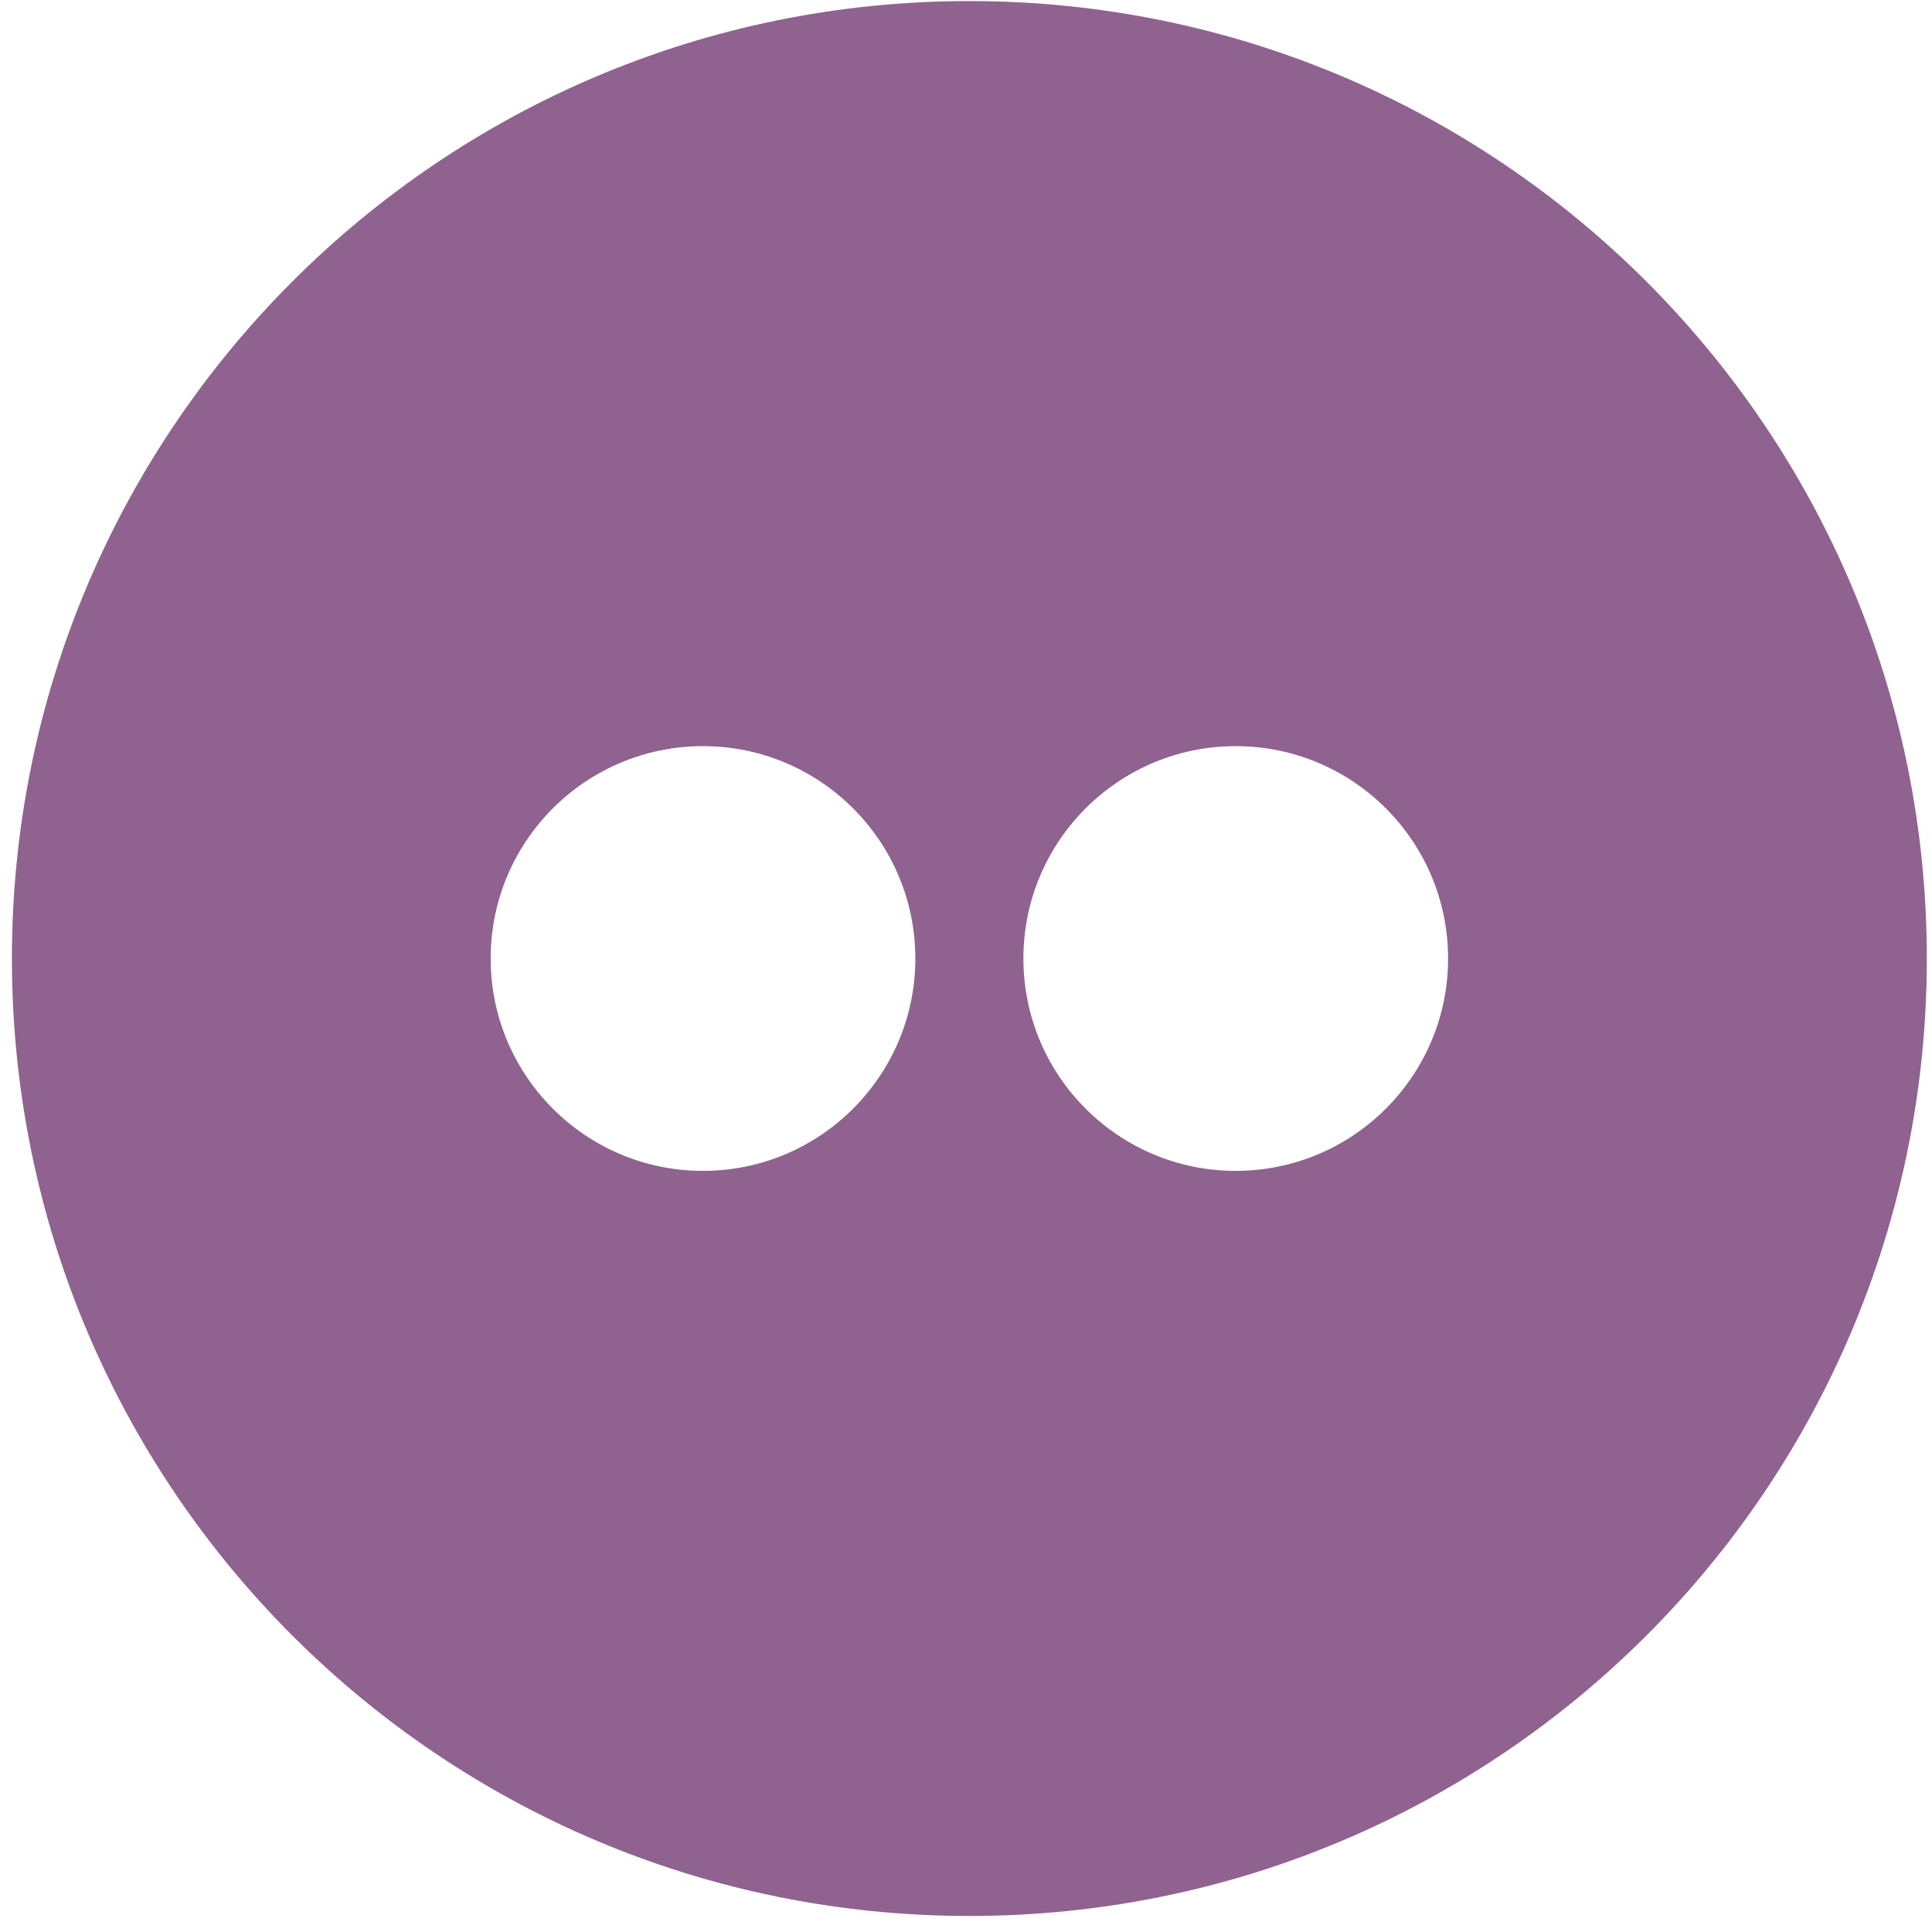
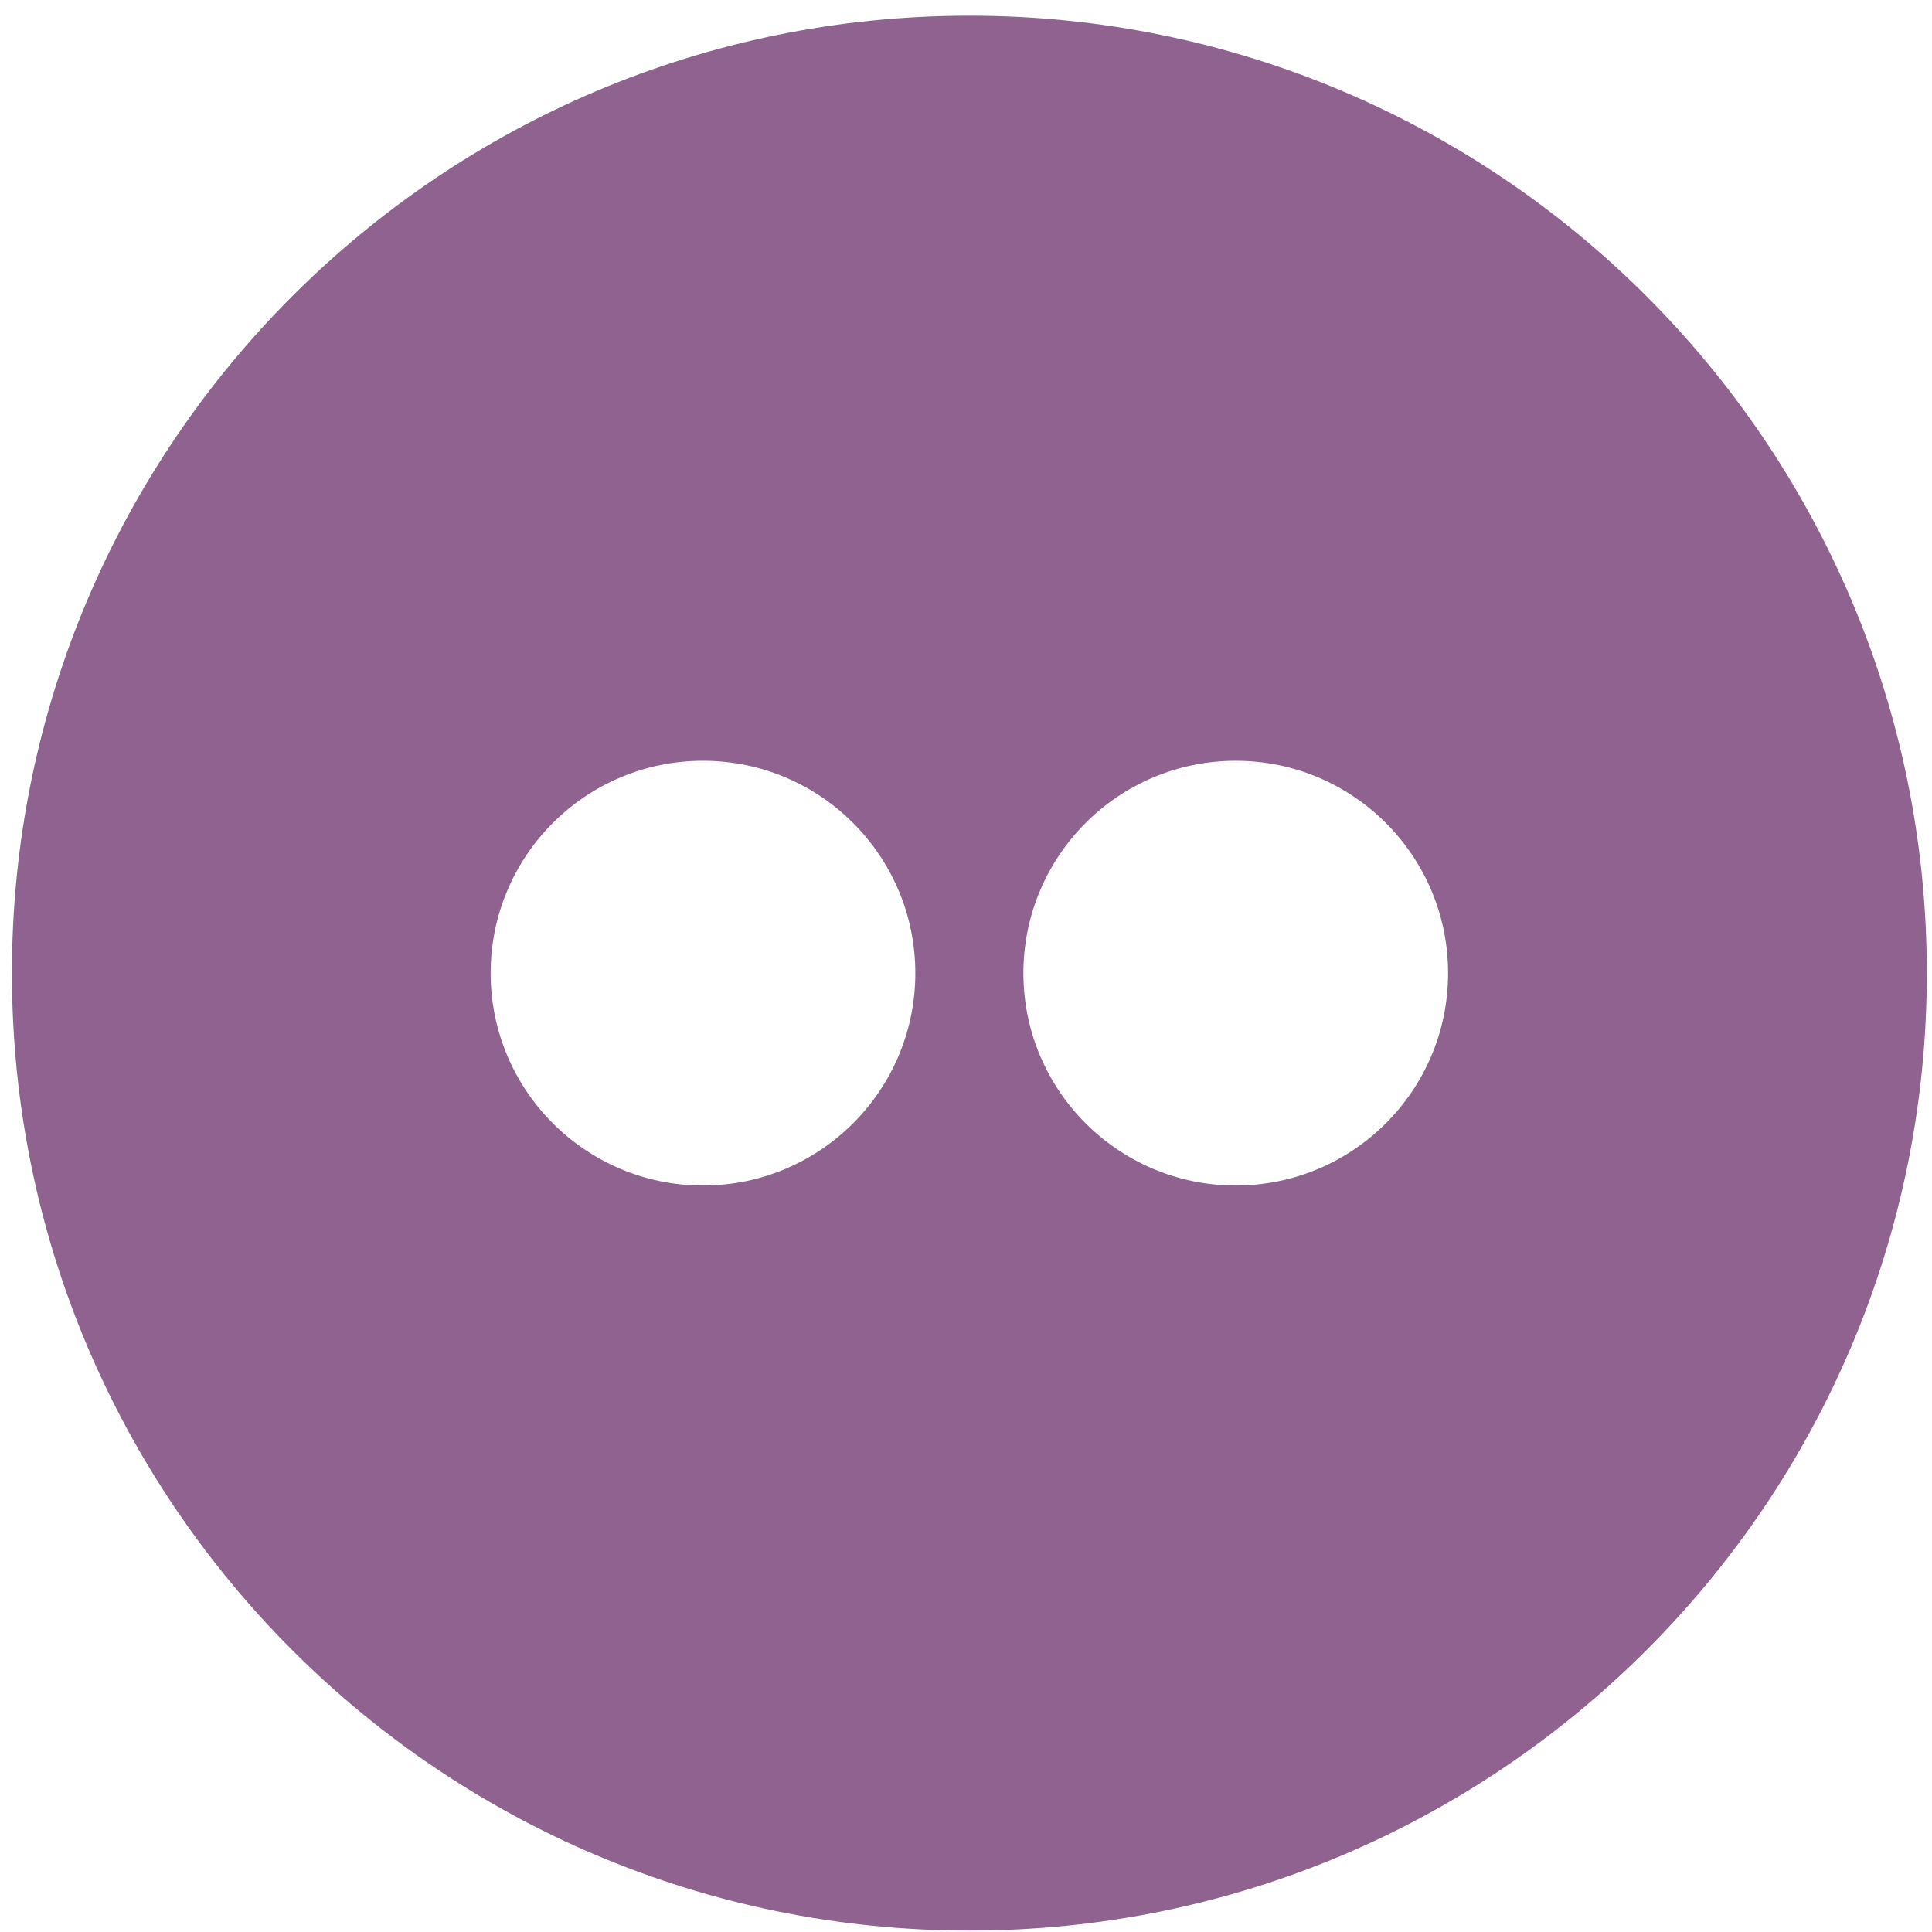
- <svg xmlns="http://www.w3.org/2000/svg" version="1.1" id="Layer_1" x="0px" y="0px" width="113px" height="113px" viewBox="0 0 113 113" enable-background="new 0 0 113 113" xml:space="preserve">
-   <g id="Page-1">
-     <g id="Flickr" transform="translate(0, 0.062085)">
-       <path fill="#906290" d="M72.275,68.421c-6.856,0-12.418-5.565-12.418-12.421    c0-6.856,5.562-12.421,12.418-12.421c6.859,0,12.422,5.565,12.422,12.421C84.697,62.856,79.135,68.421,72.275,68.421    L72.275,68.421z M41.115,68.421c-6.86,0-12.418-5.565-12.418-12.421c0-6.856,5.558-12.421,12.418-12.421    c6.857,0,12.422,5.565,12.422,12.421C53.537,62.856,47.972,68.421,41.115,68.421L41.115,68.421z M56.697,0    c-30.929,0-56,25.074-56,56c0,30.933,25.071,56,56,56c30.93,0,56-25.067,56-56C112.697,25.074,87.627,0,56.697,0L56.697,0z" />
+ <svg xmlns="http://www.w3.org/2000/svg" width="113px" height="113px" viewBox="0 0 113 113" version="1.1">
+   <defs />
+   <g id="Page-1" stroke="none" stroke-width="1" fill="none" fill-rule="evenodd">
+     <g id="flickr" transform="translate(0, 0.062085)" fill="#906290">
+       <path d="M72.275,69.277 C65.419,69.277 59.857,63.712 59.857,56.856 C59.857,49.999 65.419,44.434 72.275,44.434 C79.135,44.434 84.697,49.999 84.697,56.856 C84.697,63.712 79.135,69.277 72.275,69.277 L72.275,69.277 Z M41.115,69.277 C34.255,69.277 28.697,63.712 28.697,56.856 C28.697,49.999 34.255,44.434 41.115,44.434 C47.971,44.434 53.536,49.999 53.536,56.856 C53.536,63.712 47.971,69.277 41.115,69.277 L41.115,69.277 Z M56.697,0.856 C25.767,0.856 0.697,25.93 0.697,56.856 C0.697,87.789 25.767,112.856 56.697,112.856 C87.626,112.856 112.697,87.789 112.697,56.856 C112.697,25.93 87.626,0.856 56.697,0.856 L56.697,0.856 Z" id="Flickr" />
    </g>
  </g>
</svg>
